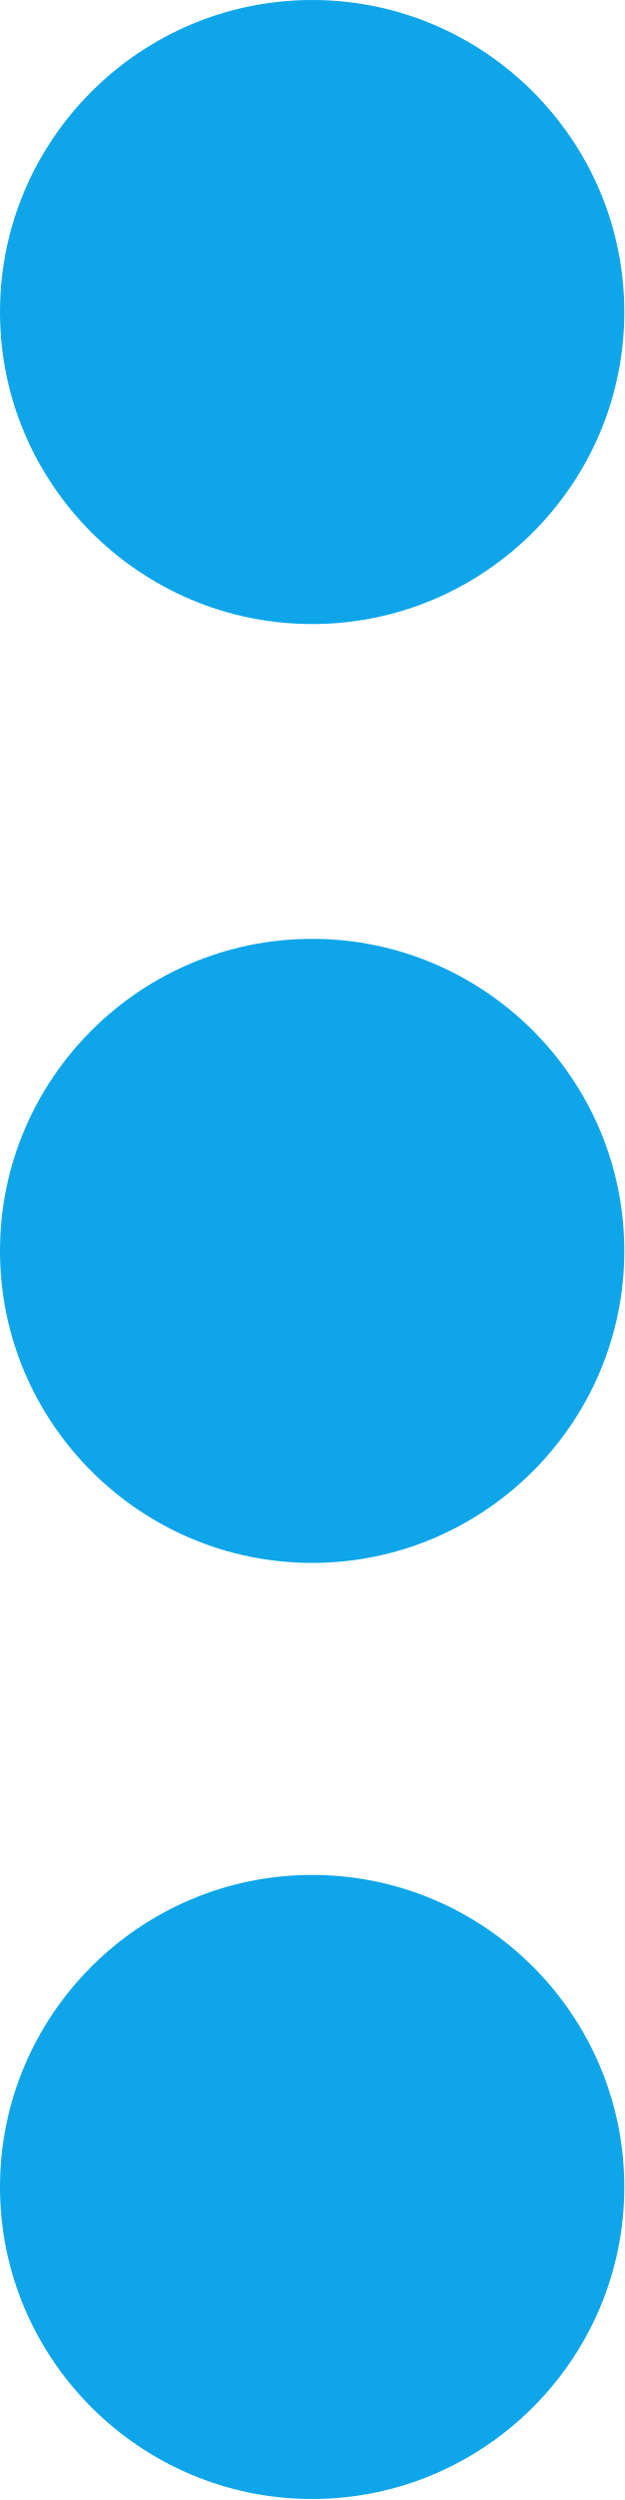
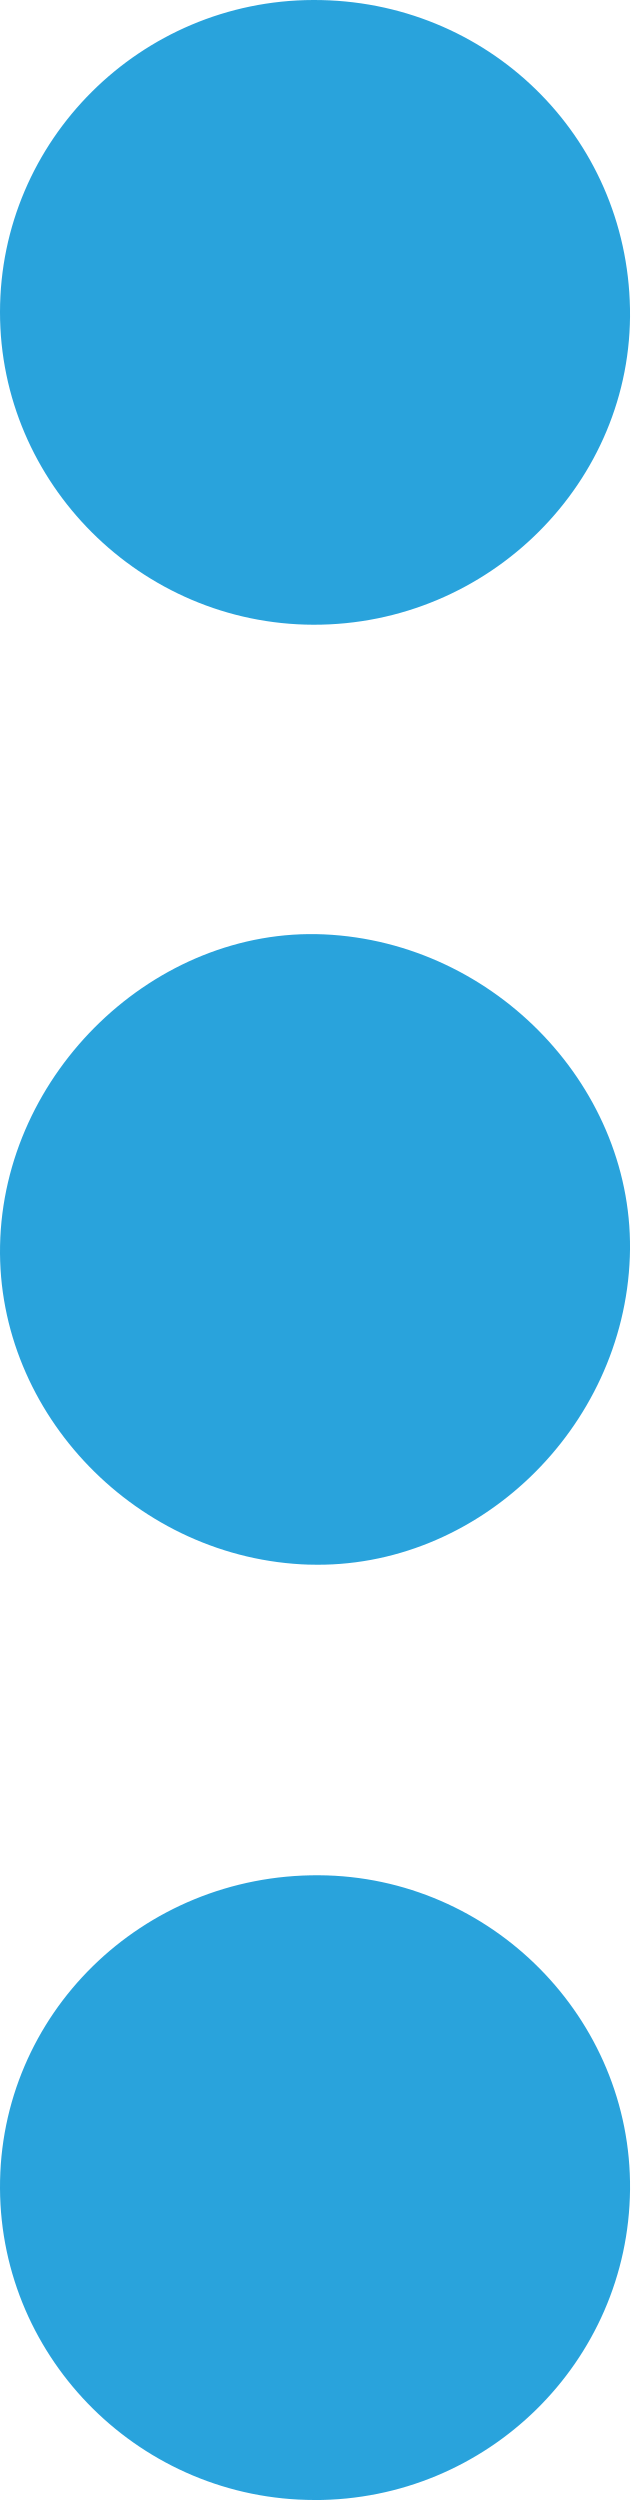
- <svg xmlns="http://www.w3.org/2000/svg" id="Layer_1" data-name="Layer 1" viewBox="0 0 4.5 18.02">
+ <svg xmlns="http://www.w3.org/2000/svg" id="Layer_1" data-name="Layer 1" viewBox="0 0 124.73 494.93">
  <defs>
    <style>
      .cls-1 {
-         fill: #0ea5e9;
-         fill-rule: evenodd;
+         fill: #29a3dc;
        stroke-width: 0px;
      }
    </style>
  </defs>
-   <path class="cls-1" d="M2.25,13.52c1.24,0,2.25,1.01,2.25,2.25s-1.01,2.25-2.25,2.25-2.25-1.01-2.25-2.25,1.01-2.25,2.25-2.25ZM2.25,6.77c1.24,0,2.25,1.01,2.25,2.25s-1.01,2.25-2.25,2.25-2.25-1.01-2.25-2.25,1.01-2.25,2.25-2.25ZM2.25,0c1.24,0,2.25,1.01,2.25,2.25s-1.01,2.25-2.25,2.25S0,3.49,0,2.25,1.01,0,2.25,0Z" />
+   <path class="cls-1" d="M62.03,0c34.43-.09,62.08,26.87,62.69,61.1.61,34.26-27.87,62.68-62.71,62.58C27.91,123.58-.02,95.71,0,61.77.02,27.77,27.81.09,62.03,0Z" />
+   <path class="cls-1" d="M62.27,494.93C28.09,494.9.19,467.28,0,433.27c-.19-34.44,28.11-62.23,63.15-62.02,34.09.21,61.92,28.33,61.58,62.23-.35,34.05-28.23,61.49-62.46,61.46Z" />
+   <path class="cls-1" d="M61.25,309.76C27.27,308.75-.63,279.97.01,246.61c.66-34.27,30.7-63.13,64.15-61.63,34.03,1.53,61.73,30.75,60.53,63.86-1.23,34.03-30.26,61.9-63.45,60.91Z" />
</svg>
